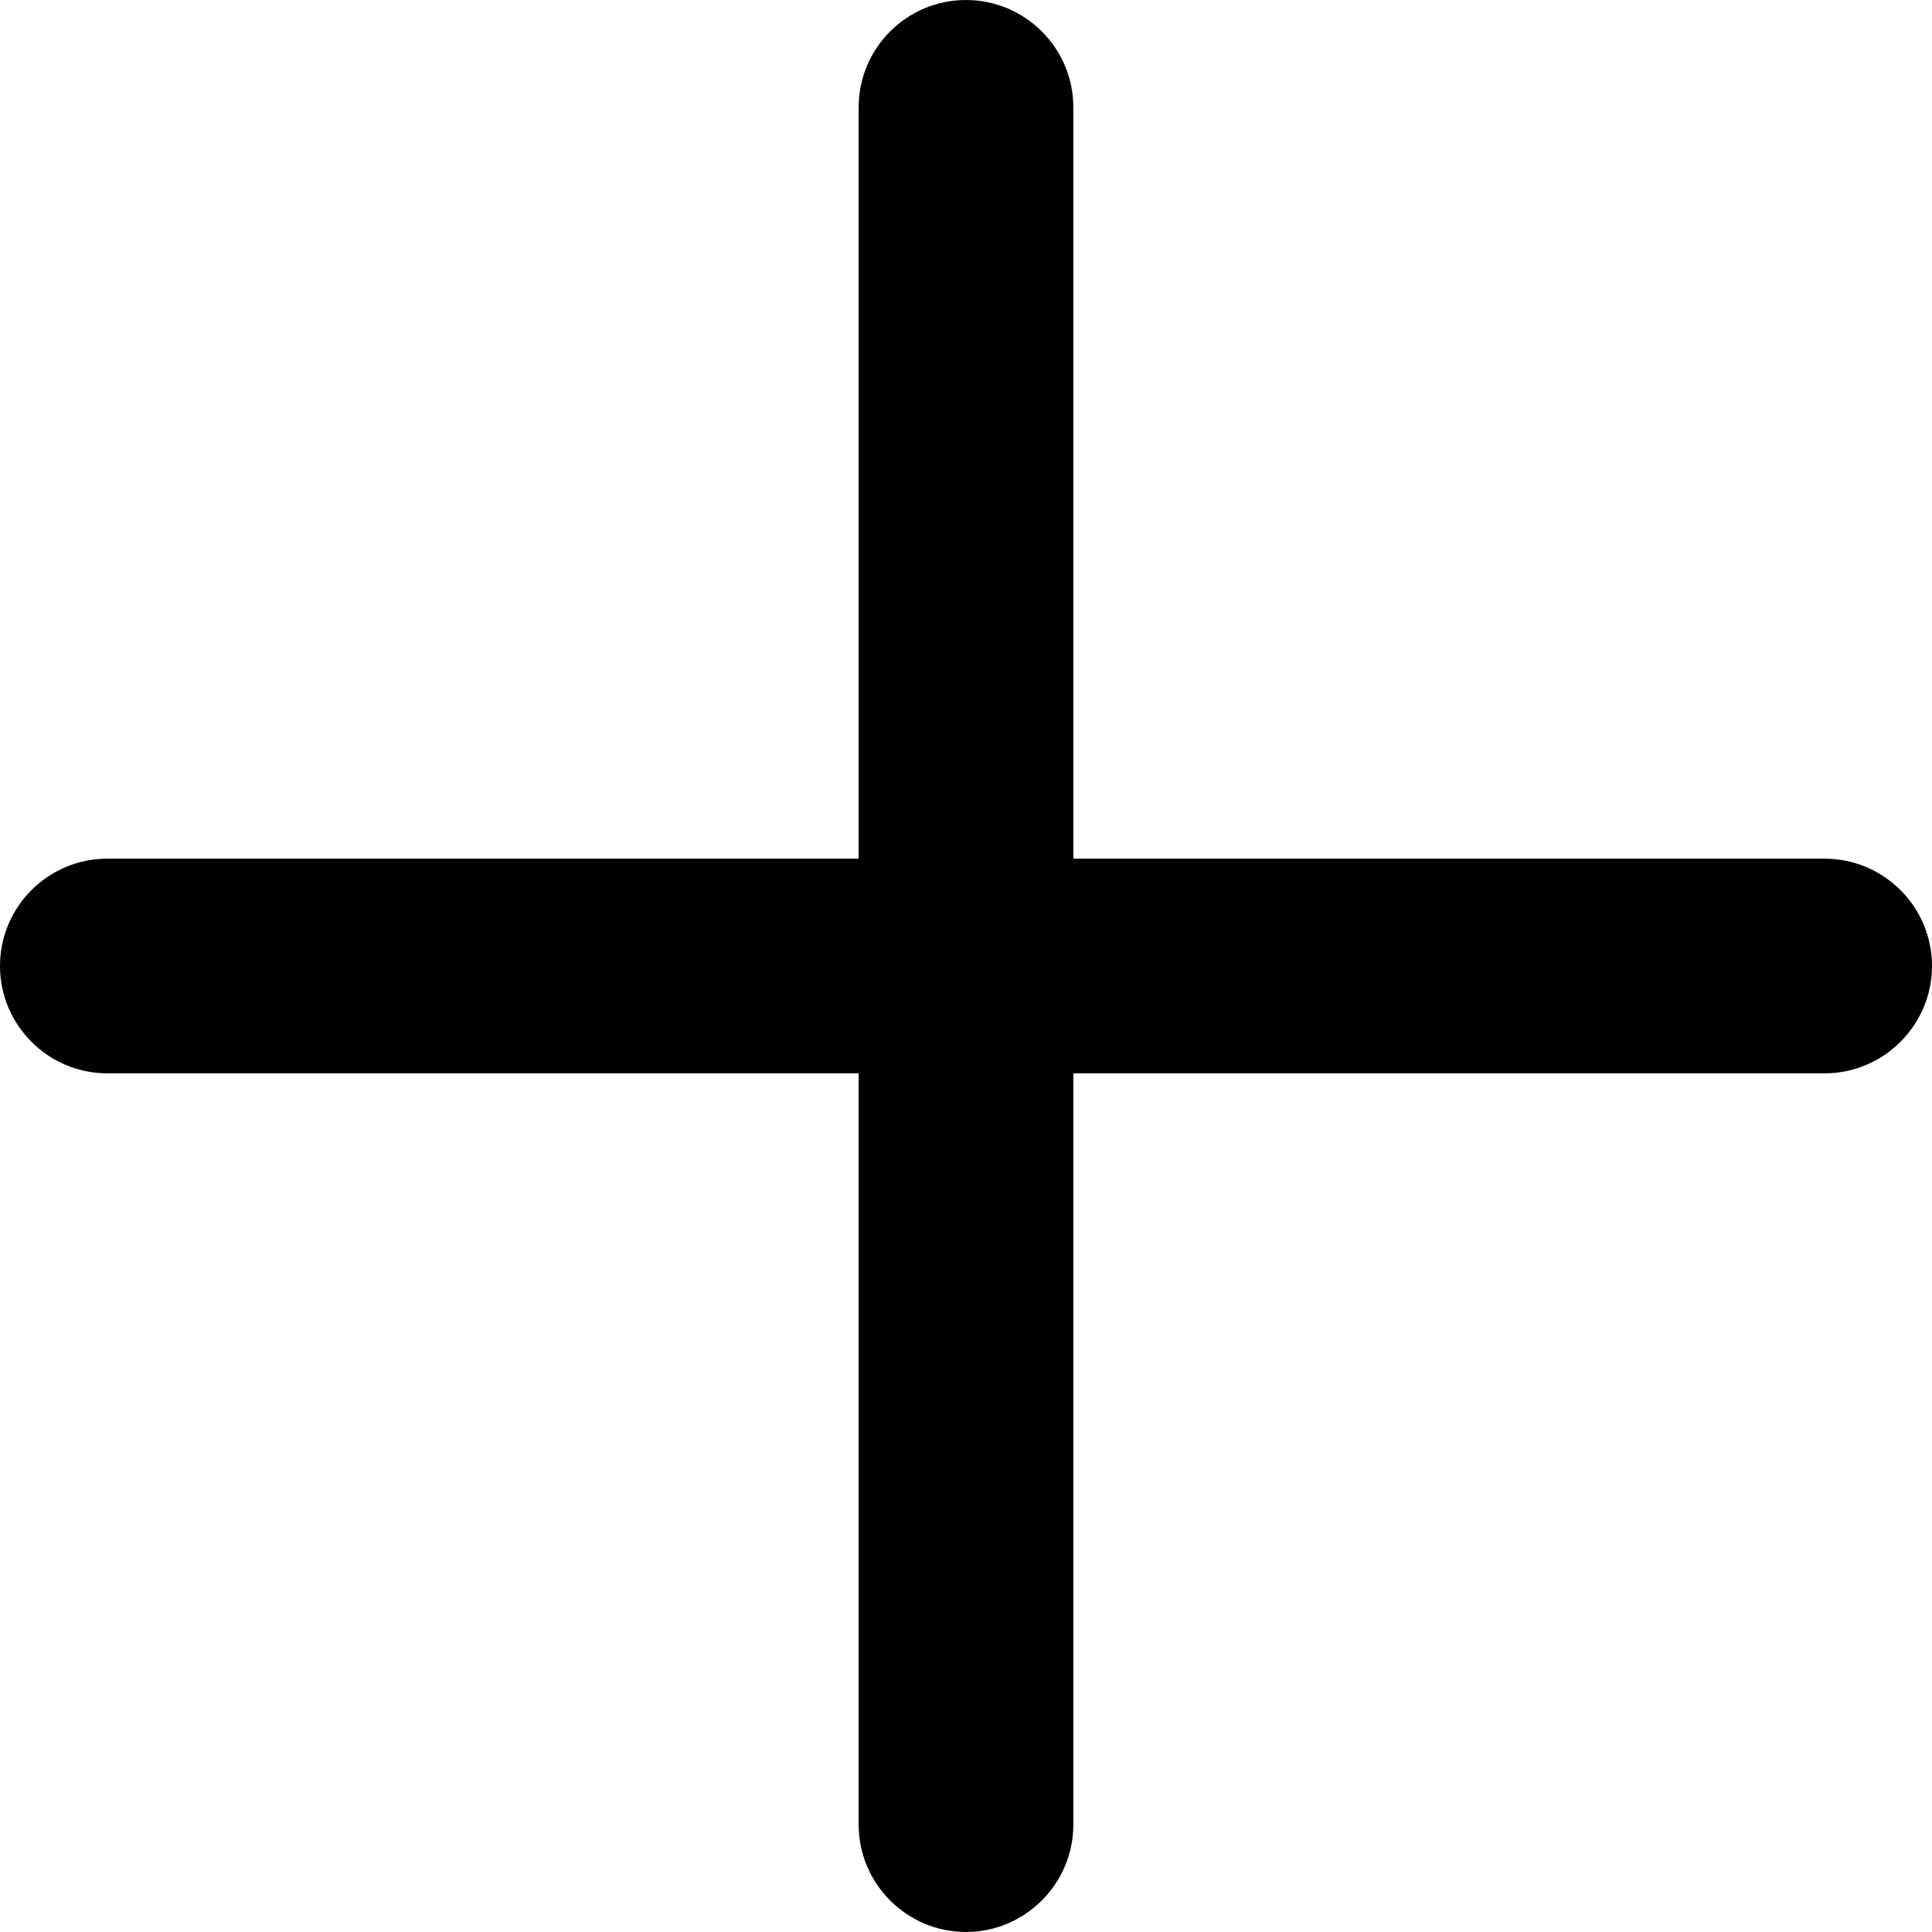
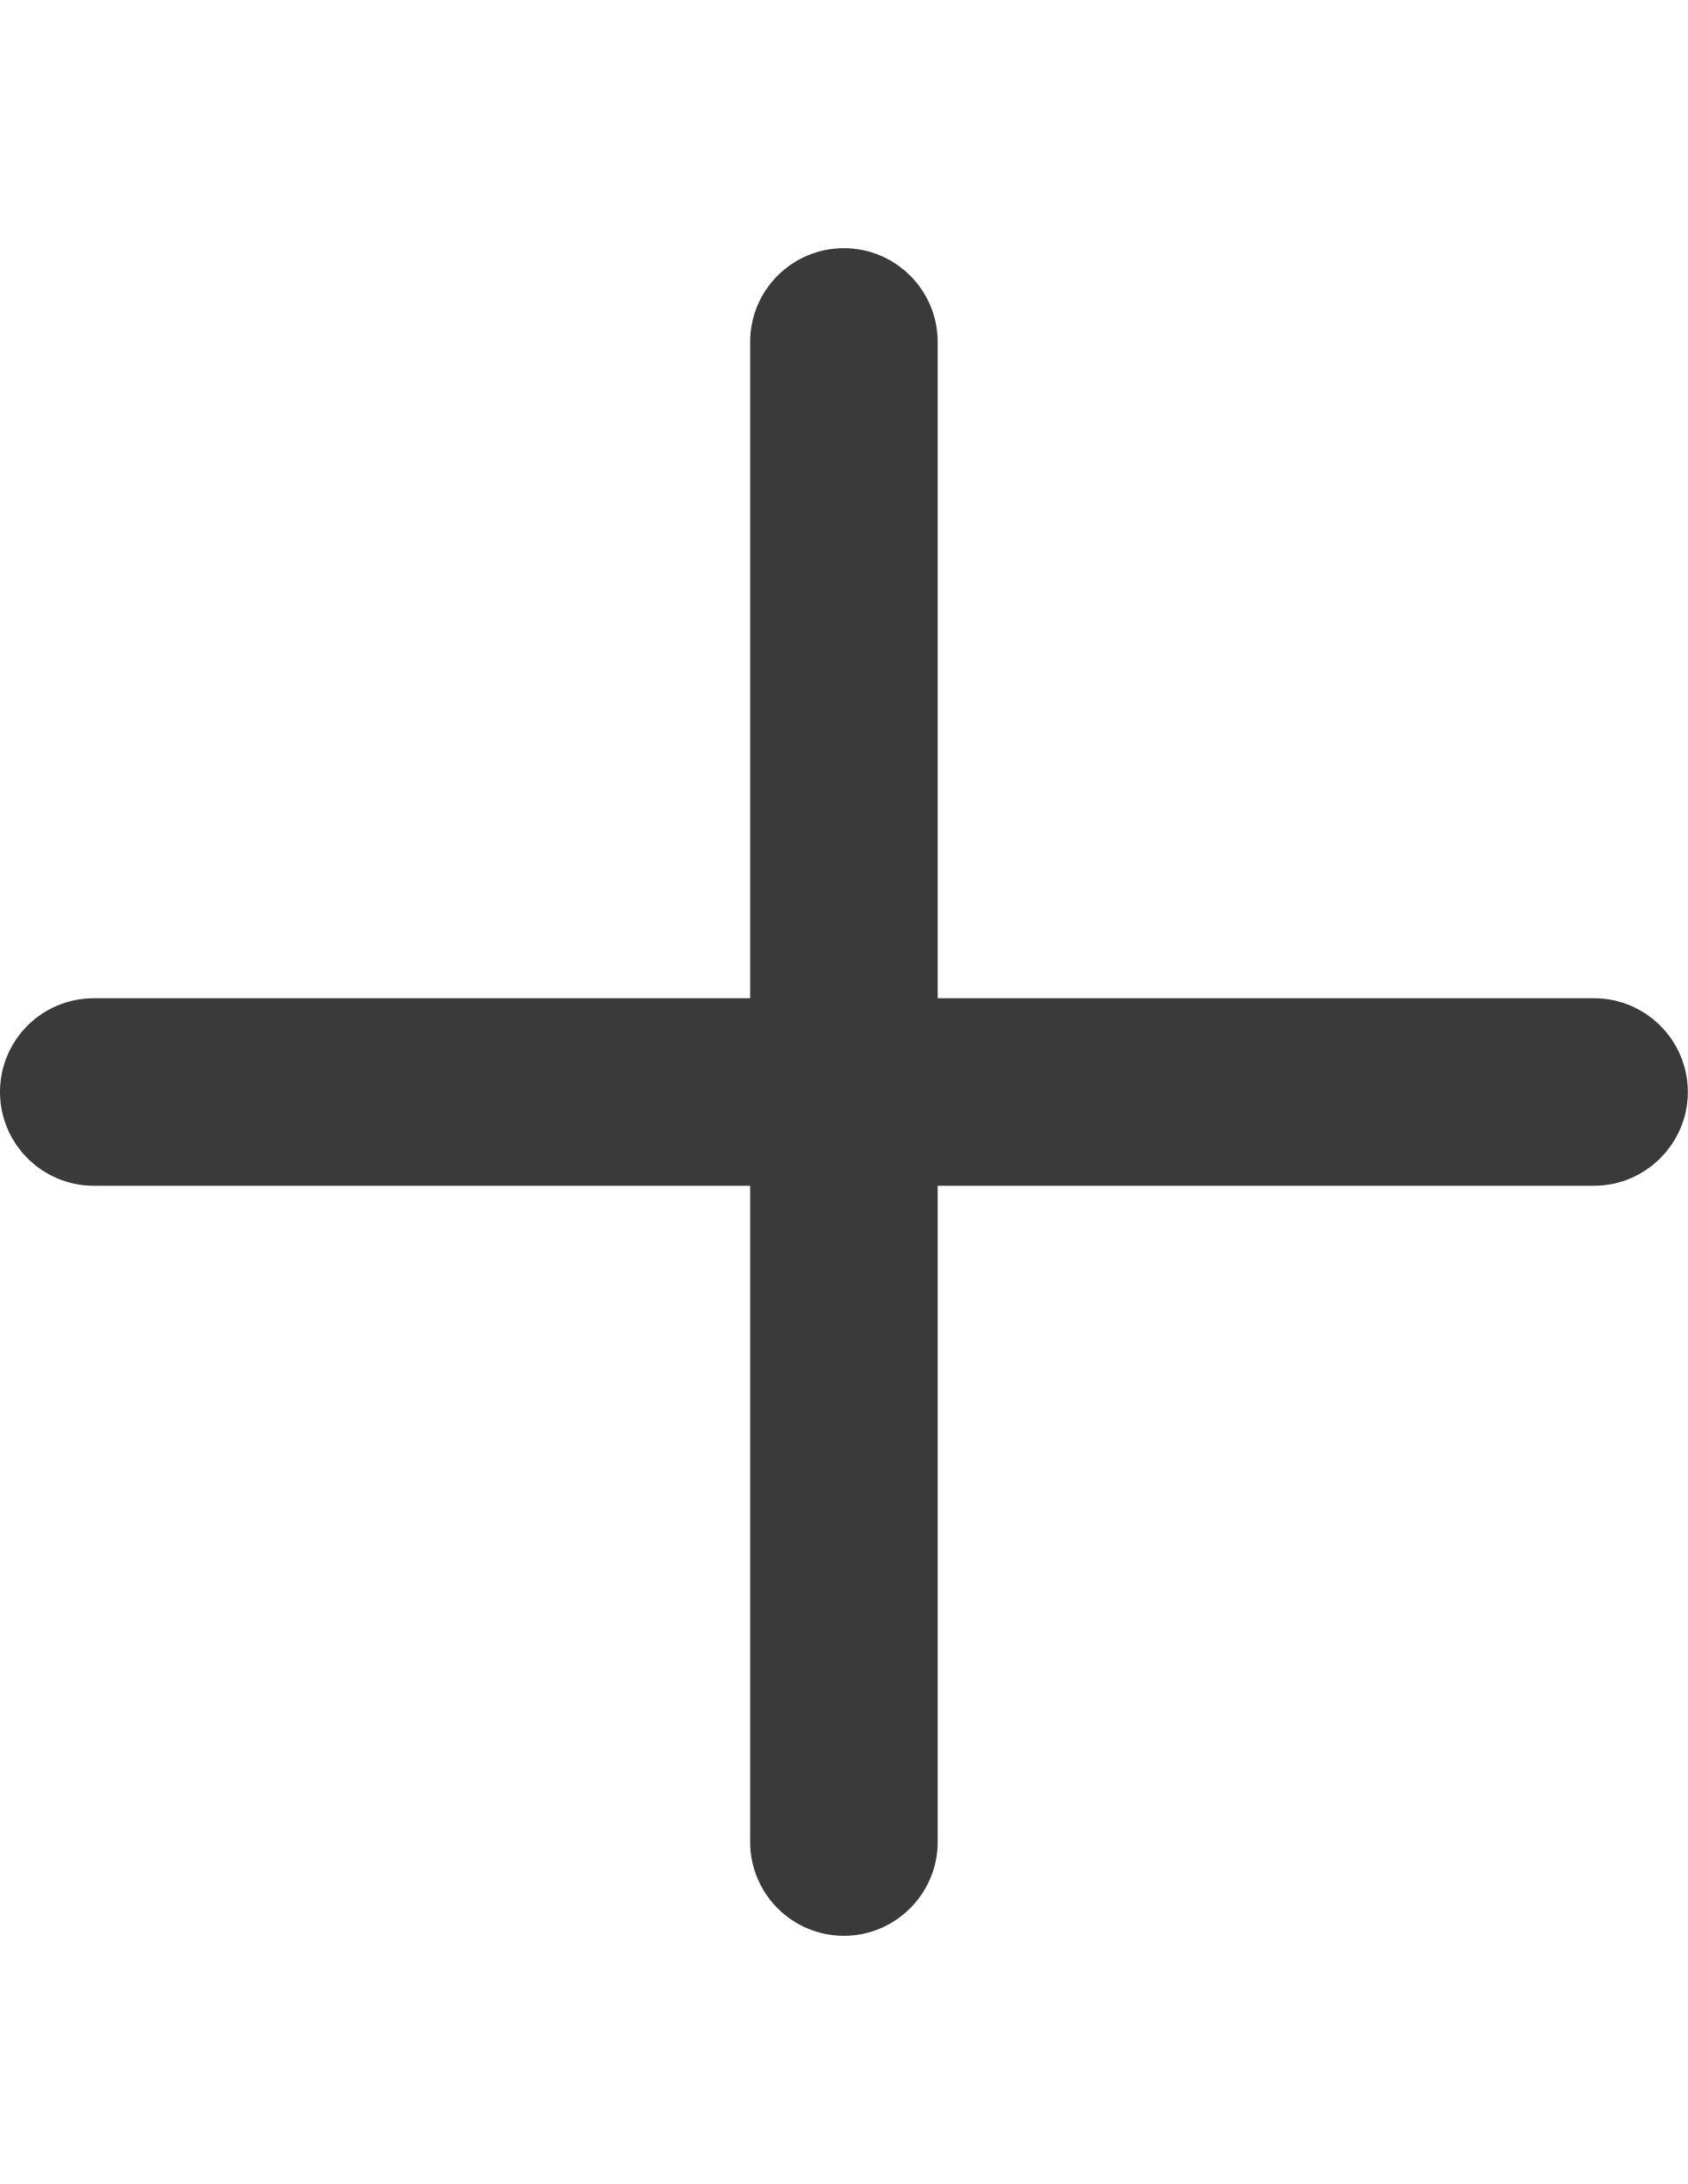
- <svg xmlns="http://www.w3.org/2000/svg" version="1.1" id="Capa_1" x="0px" y="0px" viewBox="0 0 9 9" style="enable-background:new 0 0 9 9;" xml:space="preserve">
+ <svg xmlns="http://www.w3.org/2000/svg" version="1.1" id="Capa_1" x="0px" y="0px" viewBox="0 0 612 792" enable-background="new 0 0 612 792" xml:space="preserve">
  <g>
    <g>
-       <path style="fill:#010002;" d="M8.5,4H5V0.5C5,0.224,4.775,0,4.5,0C4.224,0,4,0.224,4,0.5V4H0.5C0.224,4,0,4.224,0,4.5    C0,4.775,0.224,5,0.5,5H4v3.5C4,8.775,4.224,9,4.5,9C4.775,9,5,8.775,5,8.5V5h3.5C8.775,5,9,4.775,9,4.5C9,4.224,8.775,4,8.5,4z" />
+       <path fill="#3A3A3A" d="M578,362H340V124c0-18.8-15.3-34-34-34c-18.8,0-34,15.2-34,34v238H34c-18.8,0-34,15.2-34,34    c0,18.7,15.2,34,34,34h238v238c0,18.7,15.2,34,34,34c18.7,0,34-15.3,34-34V430h238c18.7,0,34-15.3,34-34    C612,377.2,596.7,362,578,362z" />
    </g>
  </g>
-   <g>
- </g>
-   <g>
- </g>
-   <g>
- </g>
-   <g>
- </g>
-   <g>
- </g>
-   <g>
- </g>
-   <g>
- </g>
-   <g>
- </g>
-   <g>
- </g>
-   <g>
- </g>
-   <g>
- </g>
-   <g>
- </g>
-   <g>
- </g>
-   <g>
- </g>
-   <g>
- </g>
</svg>
